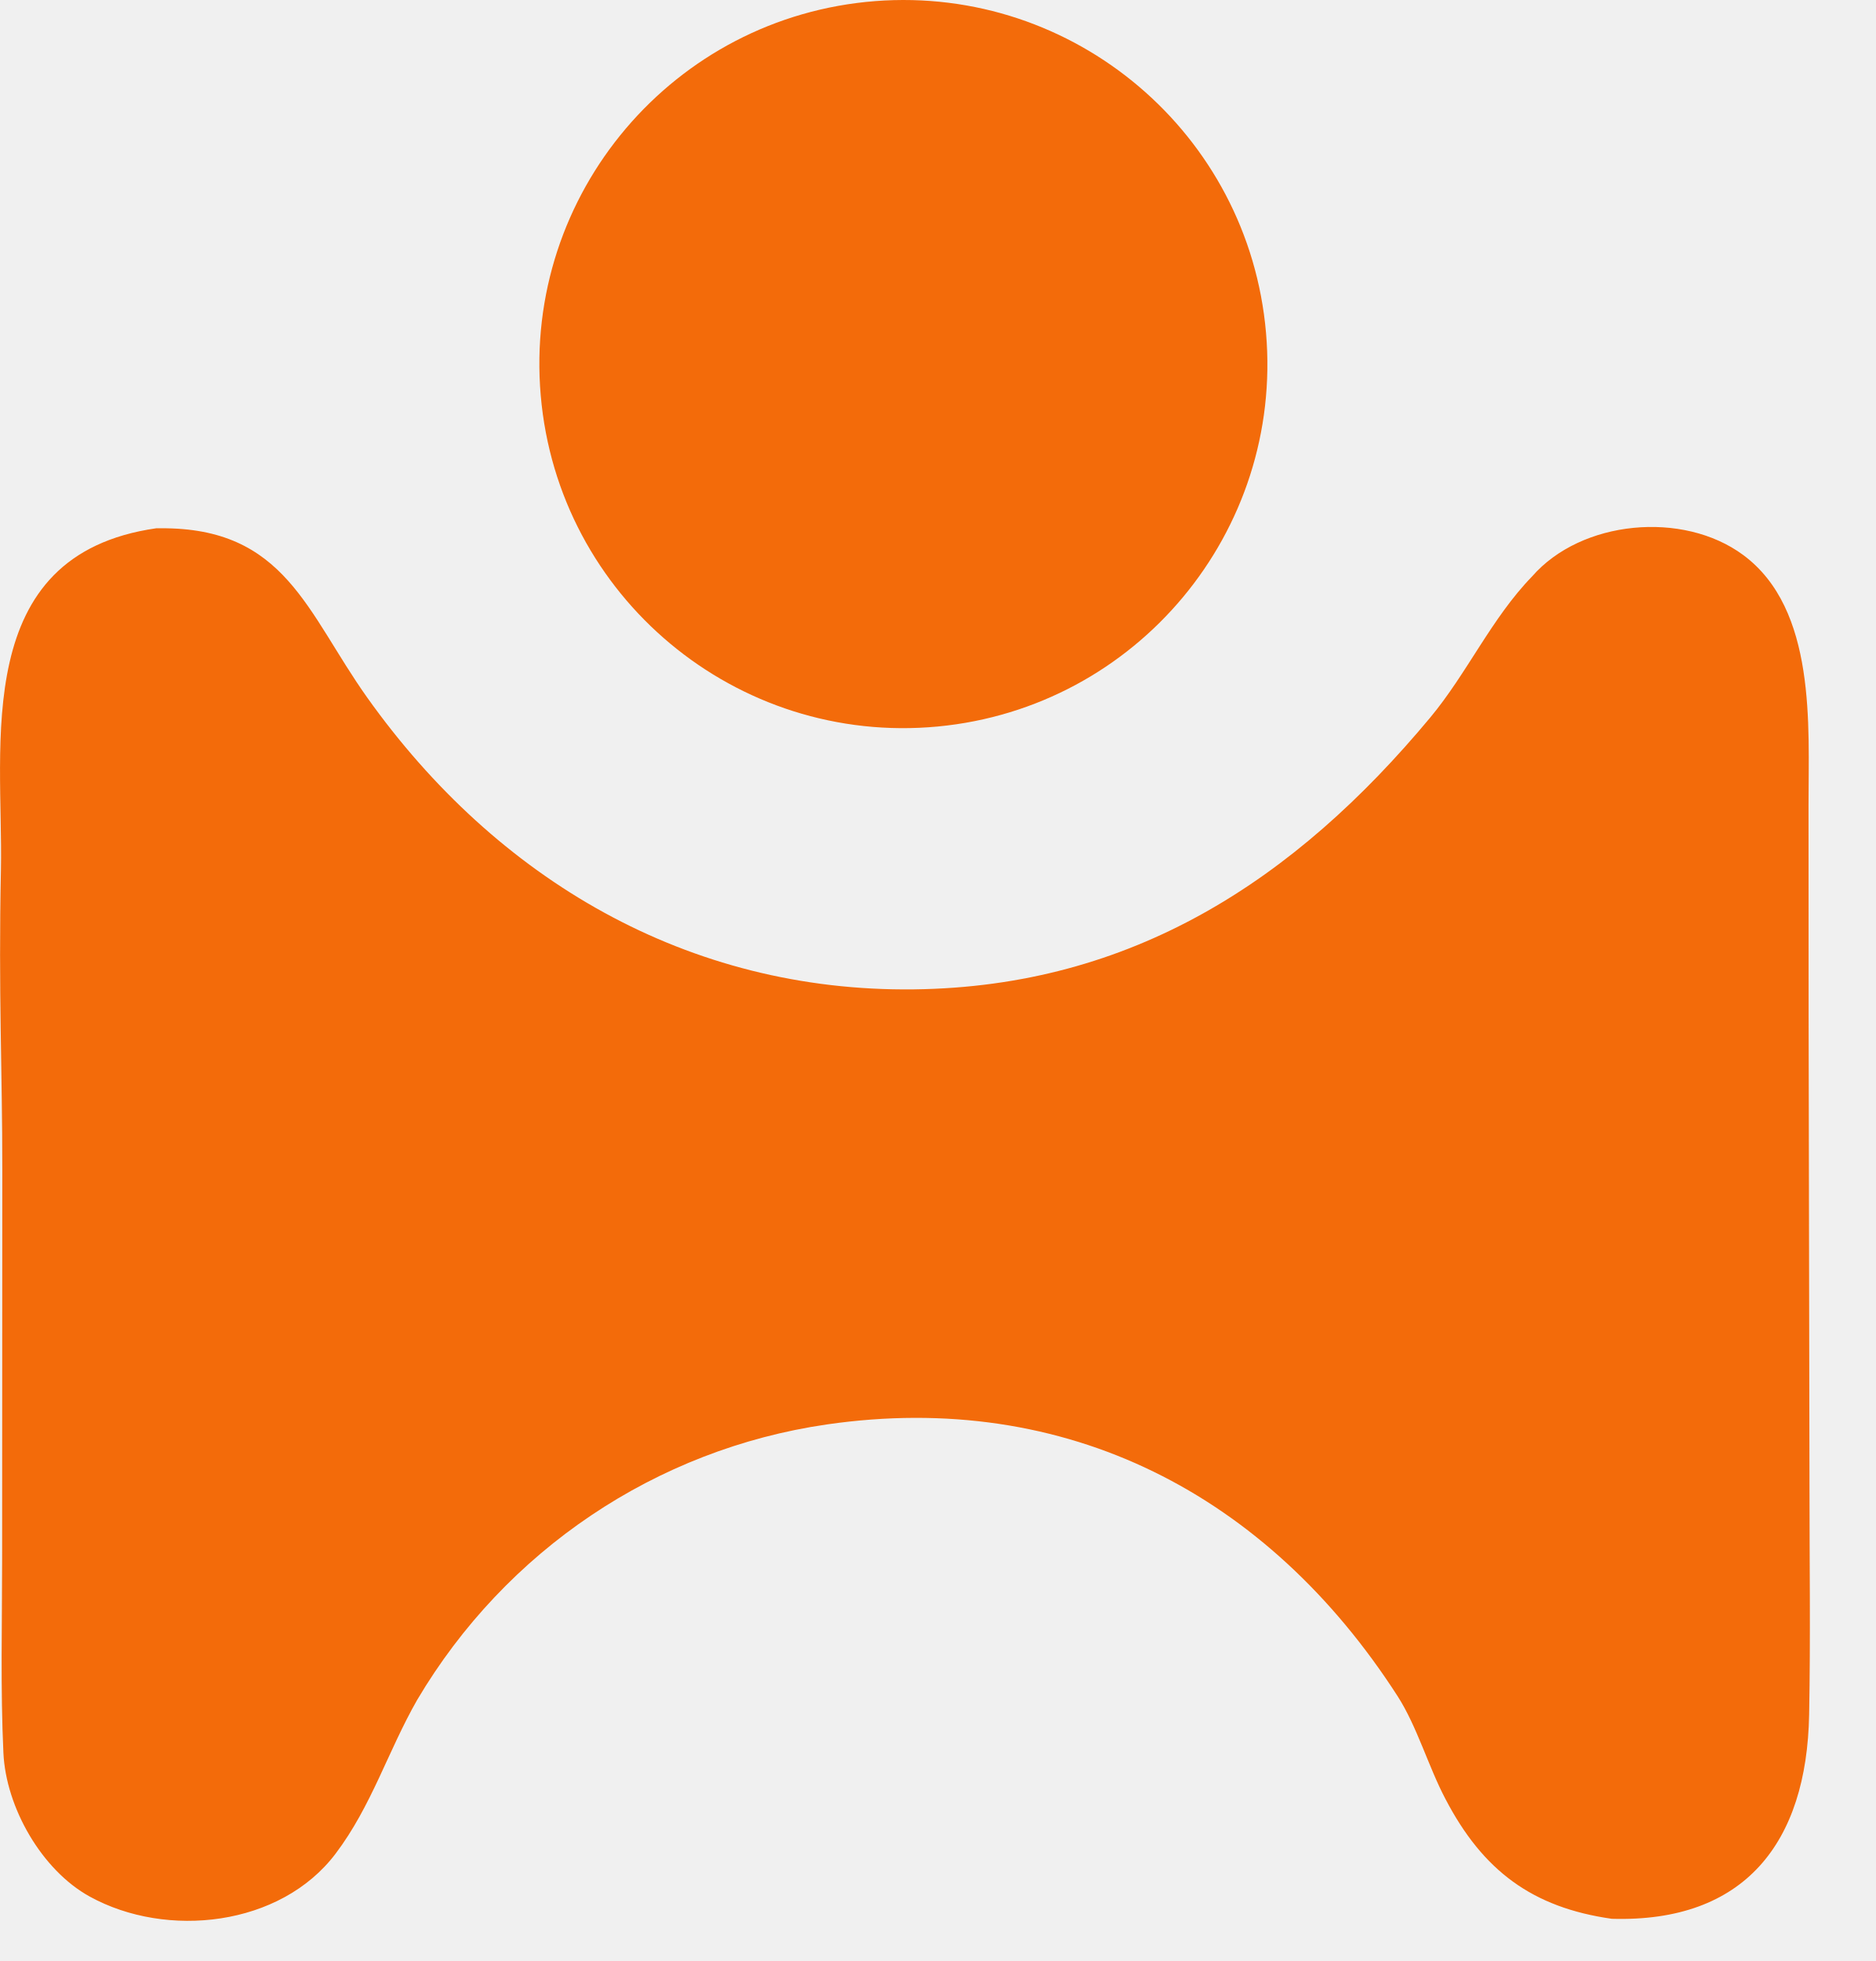
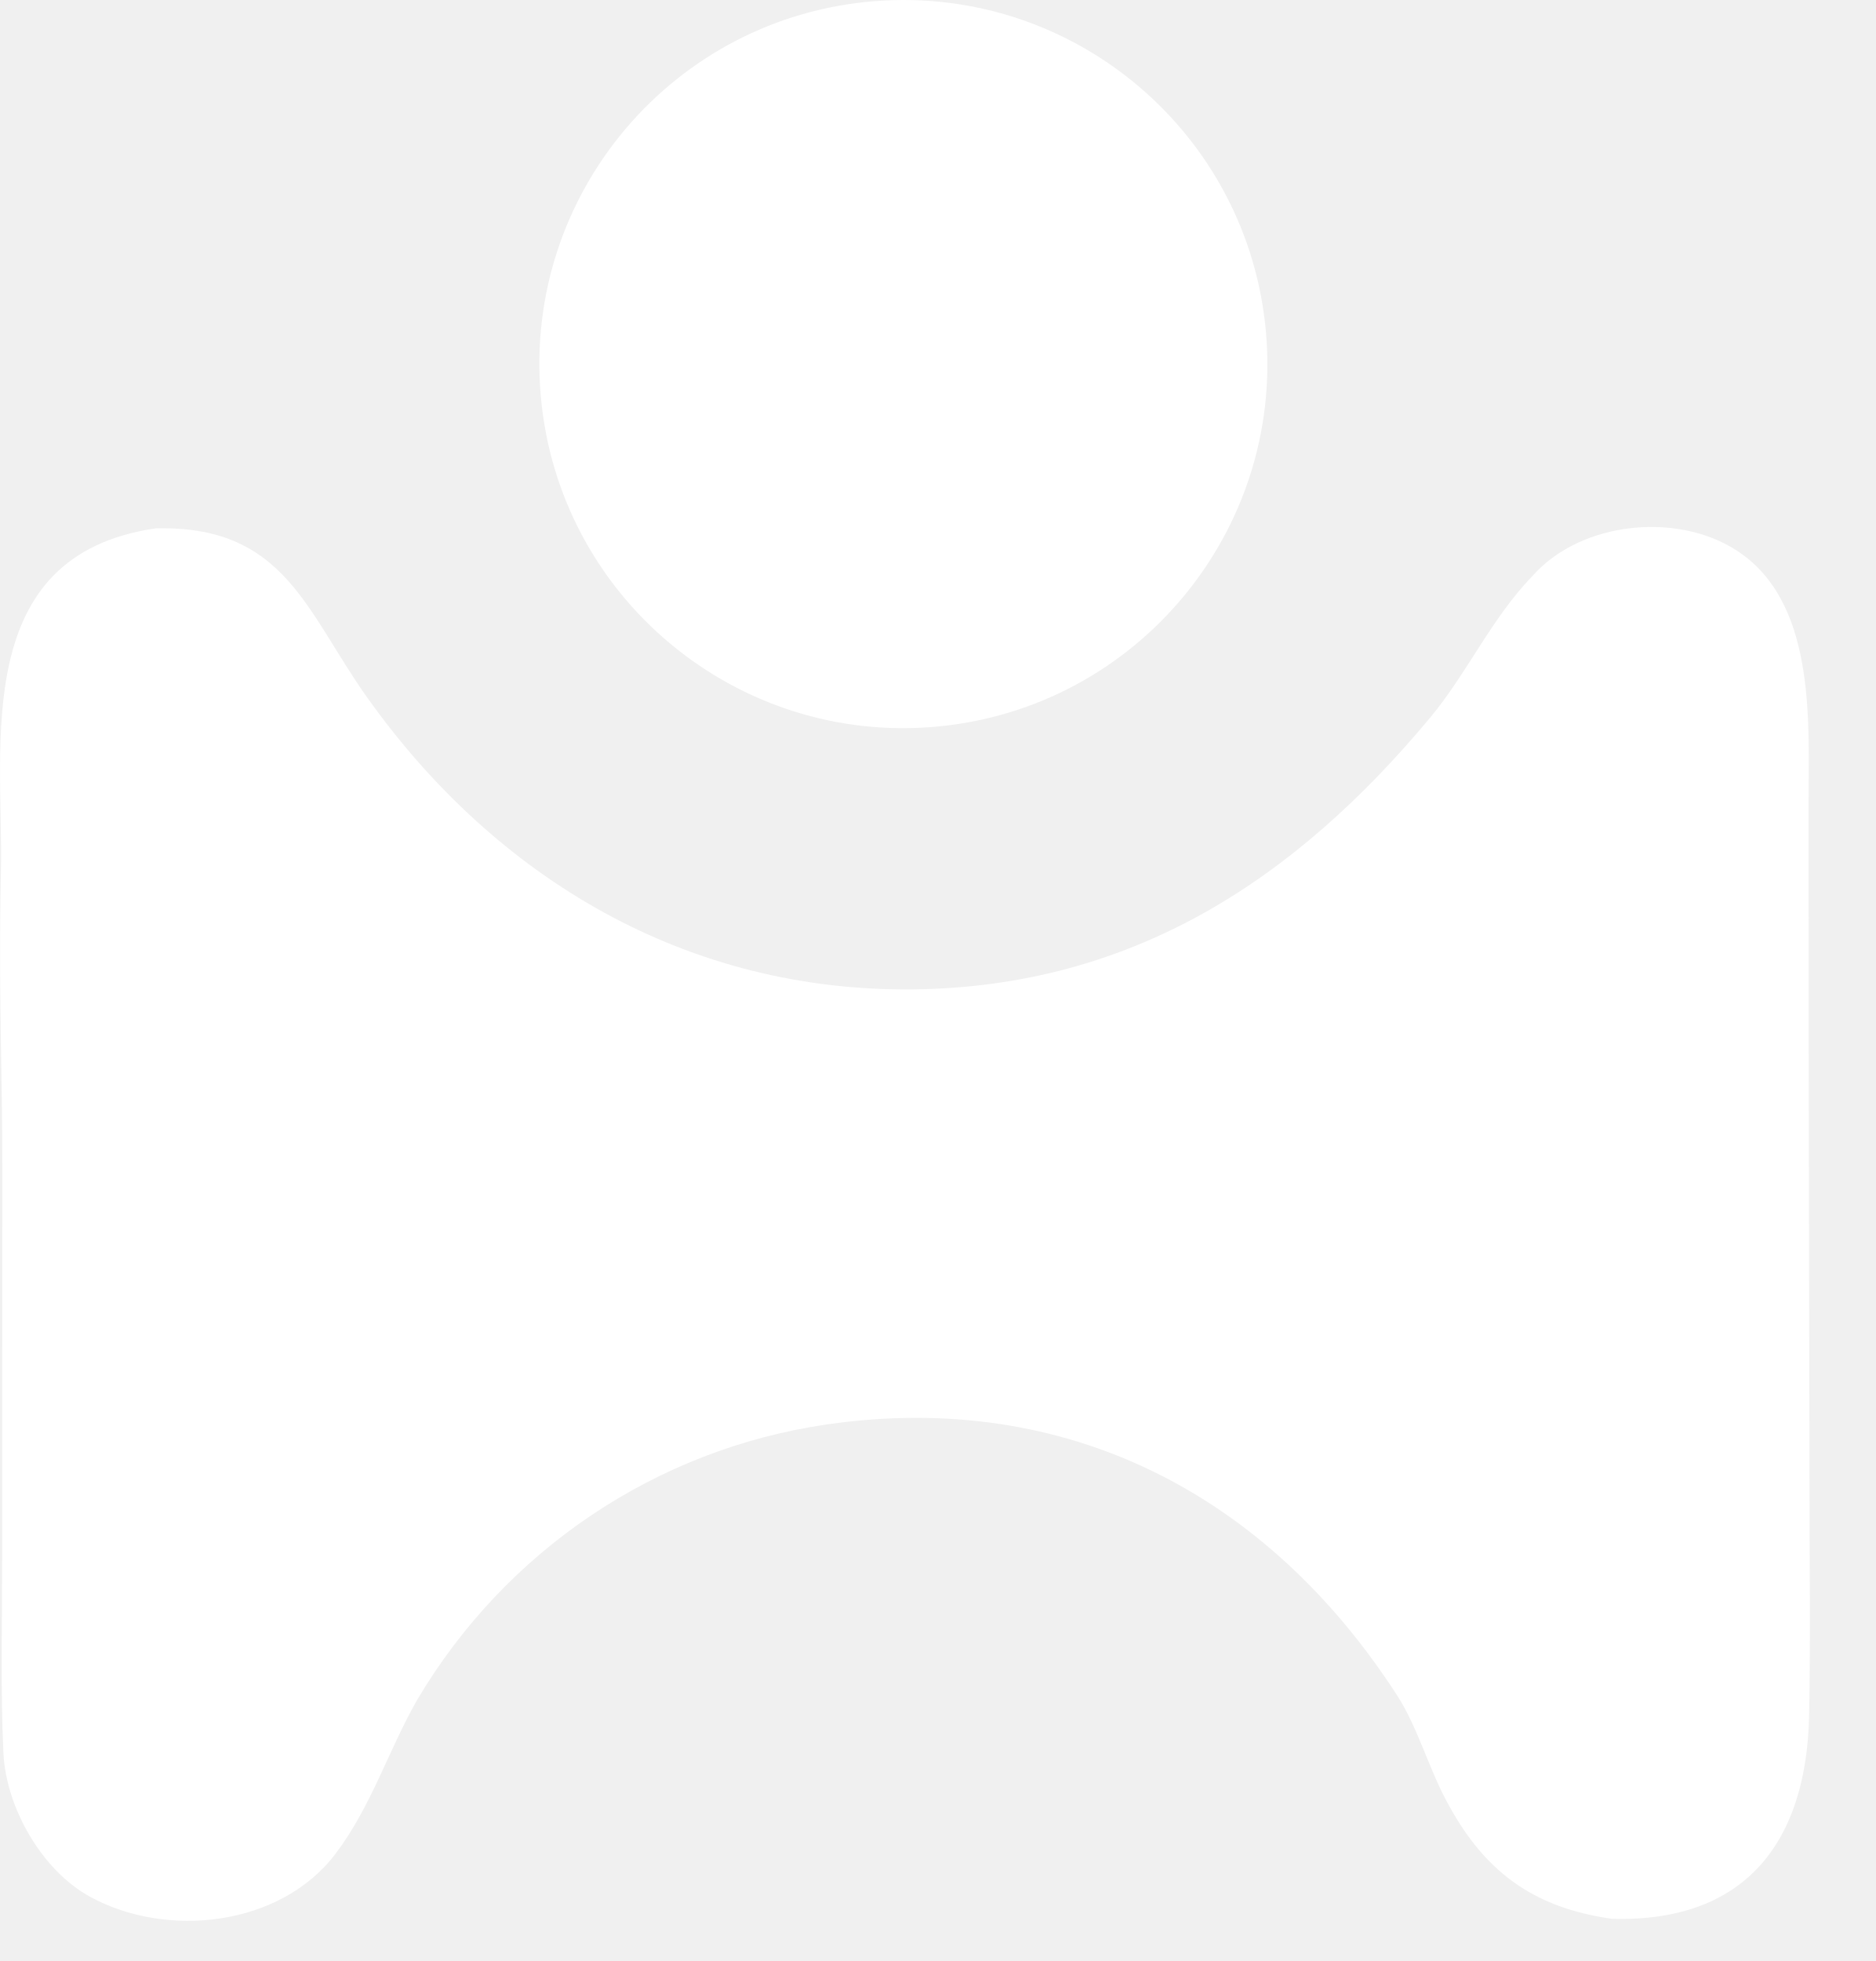
<svg xmlns="http://www.w3.org/2000/svg" width="22" height="23" viewBox="0 0 22 23" fill="none">
-   <path d="M1.833 6.196L1.881 6.196C3.348 6.184 3.598 7.184 4.308 8.182C5.825 10.313 8.066 11.636 10.72 11.604C13.278 11.573 15.189 10.324 16.778 8.415C17.21 7.896 17.498 7.249 17.972 6.761C18.549 6.099 19.742 5.987 20.448 6.509C21.311 7.146 21.214 8.519 21.215 9.438L21.216 11.948L21.226 17.385C21.226 18.291 21.239 19.204 21.222 20.11C21.195 21.611 20.467 22.551 18.907 22.505C17.977 22.373 17.395 21.943 16.955 21.098C16.756 20.721 16.623 20.249 16.394 19.893C14.871 17.528 12.513 16.299 9.698 16.707C7.695 16.998 5.932 18.184 4.894 19.937C4.55 20.539 4.359 21.183 3.936 21.742C3.291 22.595 1.956 22.742 1.052 22.244C0.491 21.935 0.07 21.202 0.04 20.559C0.005 19.811 0.025 19.033 0.025 18.277L0.027 13.718C0.028 12.545 -0.019 11.663 0.011 10.2C0.04 8.737 -0.354 6.509 1.833 6.196Z" fill="#F36B0A" />
-   <path d="M10.266 0.013C12.603 -0.168 14.649 1.568 14.851 3.903C15.053 6.238 13.334 8.299 11.001 8.521C8.639 8.745 6.547 7.001 6.343 4.638C6.139 2.274 7.901 0.197 10.266 0.013Z" fill="#F36B0A" />
+   <path d="M1.833 6.196L1.881 6.196C3.348 6.184 3.598 7.184 4.308 8.182C5.825 10.313 8.066 11.636 10.72 11.604C13.278 11.573 15.189 10.324 16.778 8.415C17.21 7.896 17.498 7.249 17.972 6.761C18.549 6.099 19.742 5.987 20.448 6.509C21.311 7.146 21.214 8.519 21.215 9.438L21.216 11.948L21.226 17.385C21.226 18.291 21.239 19.204 21.222 20.11C21.195 21.611 20.467 22.551 18.907 22.505C17.977 22.373 17.395 21.943 16.955 21.098C16.756 20.721 16.623 20.249 16.394 19.893C14.871 17.528 12.513 16.299 9.698 16.707C7.695 16.998 5.932 18.184 4.894 19.937C4.55 20.539 4.359 21.183 3.936 21.742C3.291 22.595 1.956 22.742 1.052 22.244C0.491 21.935 0.07 21.202 0.04 20.559C0.005 19.811 0.025 19.033 0.025 18.277L0.027 13.718C0.028 12.545 -0.019 11.663 0.011 10.2C0.04 8.737 -0.354 6.509 1.833 6.196Z" fill="#ffffff" />
+   <path d="M10.266 0.013C12.603 -0.168 14.649 1.568 14.851 3.903C15.053 6.238 13.334 8.299 11.001 8.521C8.639 8.745 6.547 7.001 6.343 4.638C6.139 2.274 7.901 0.197 10.266 0.013Z" fill="#ffffff" />
</svg>
